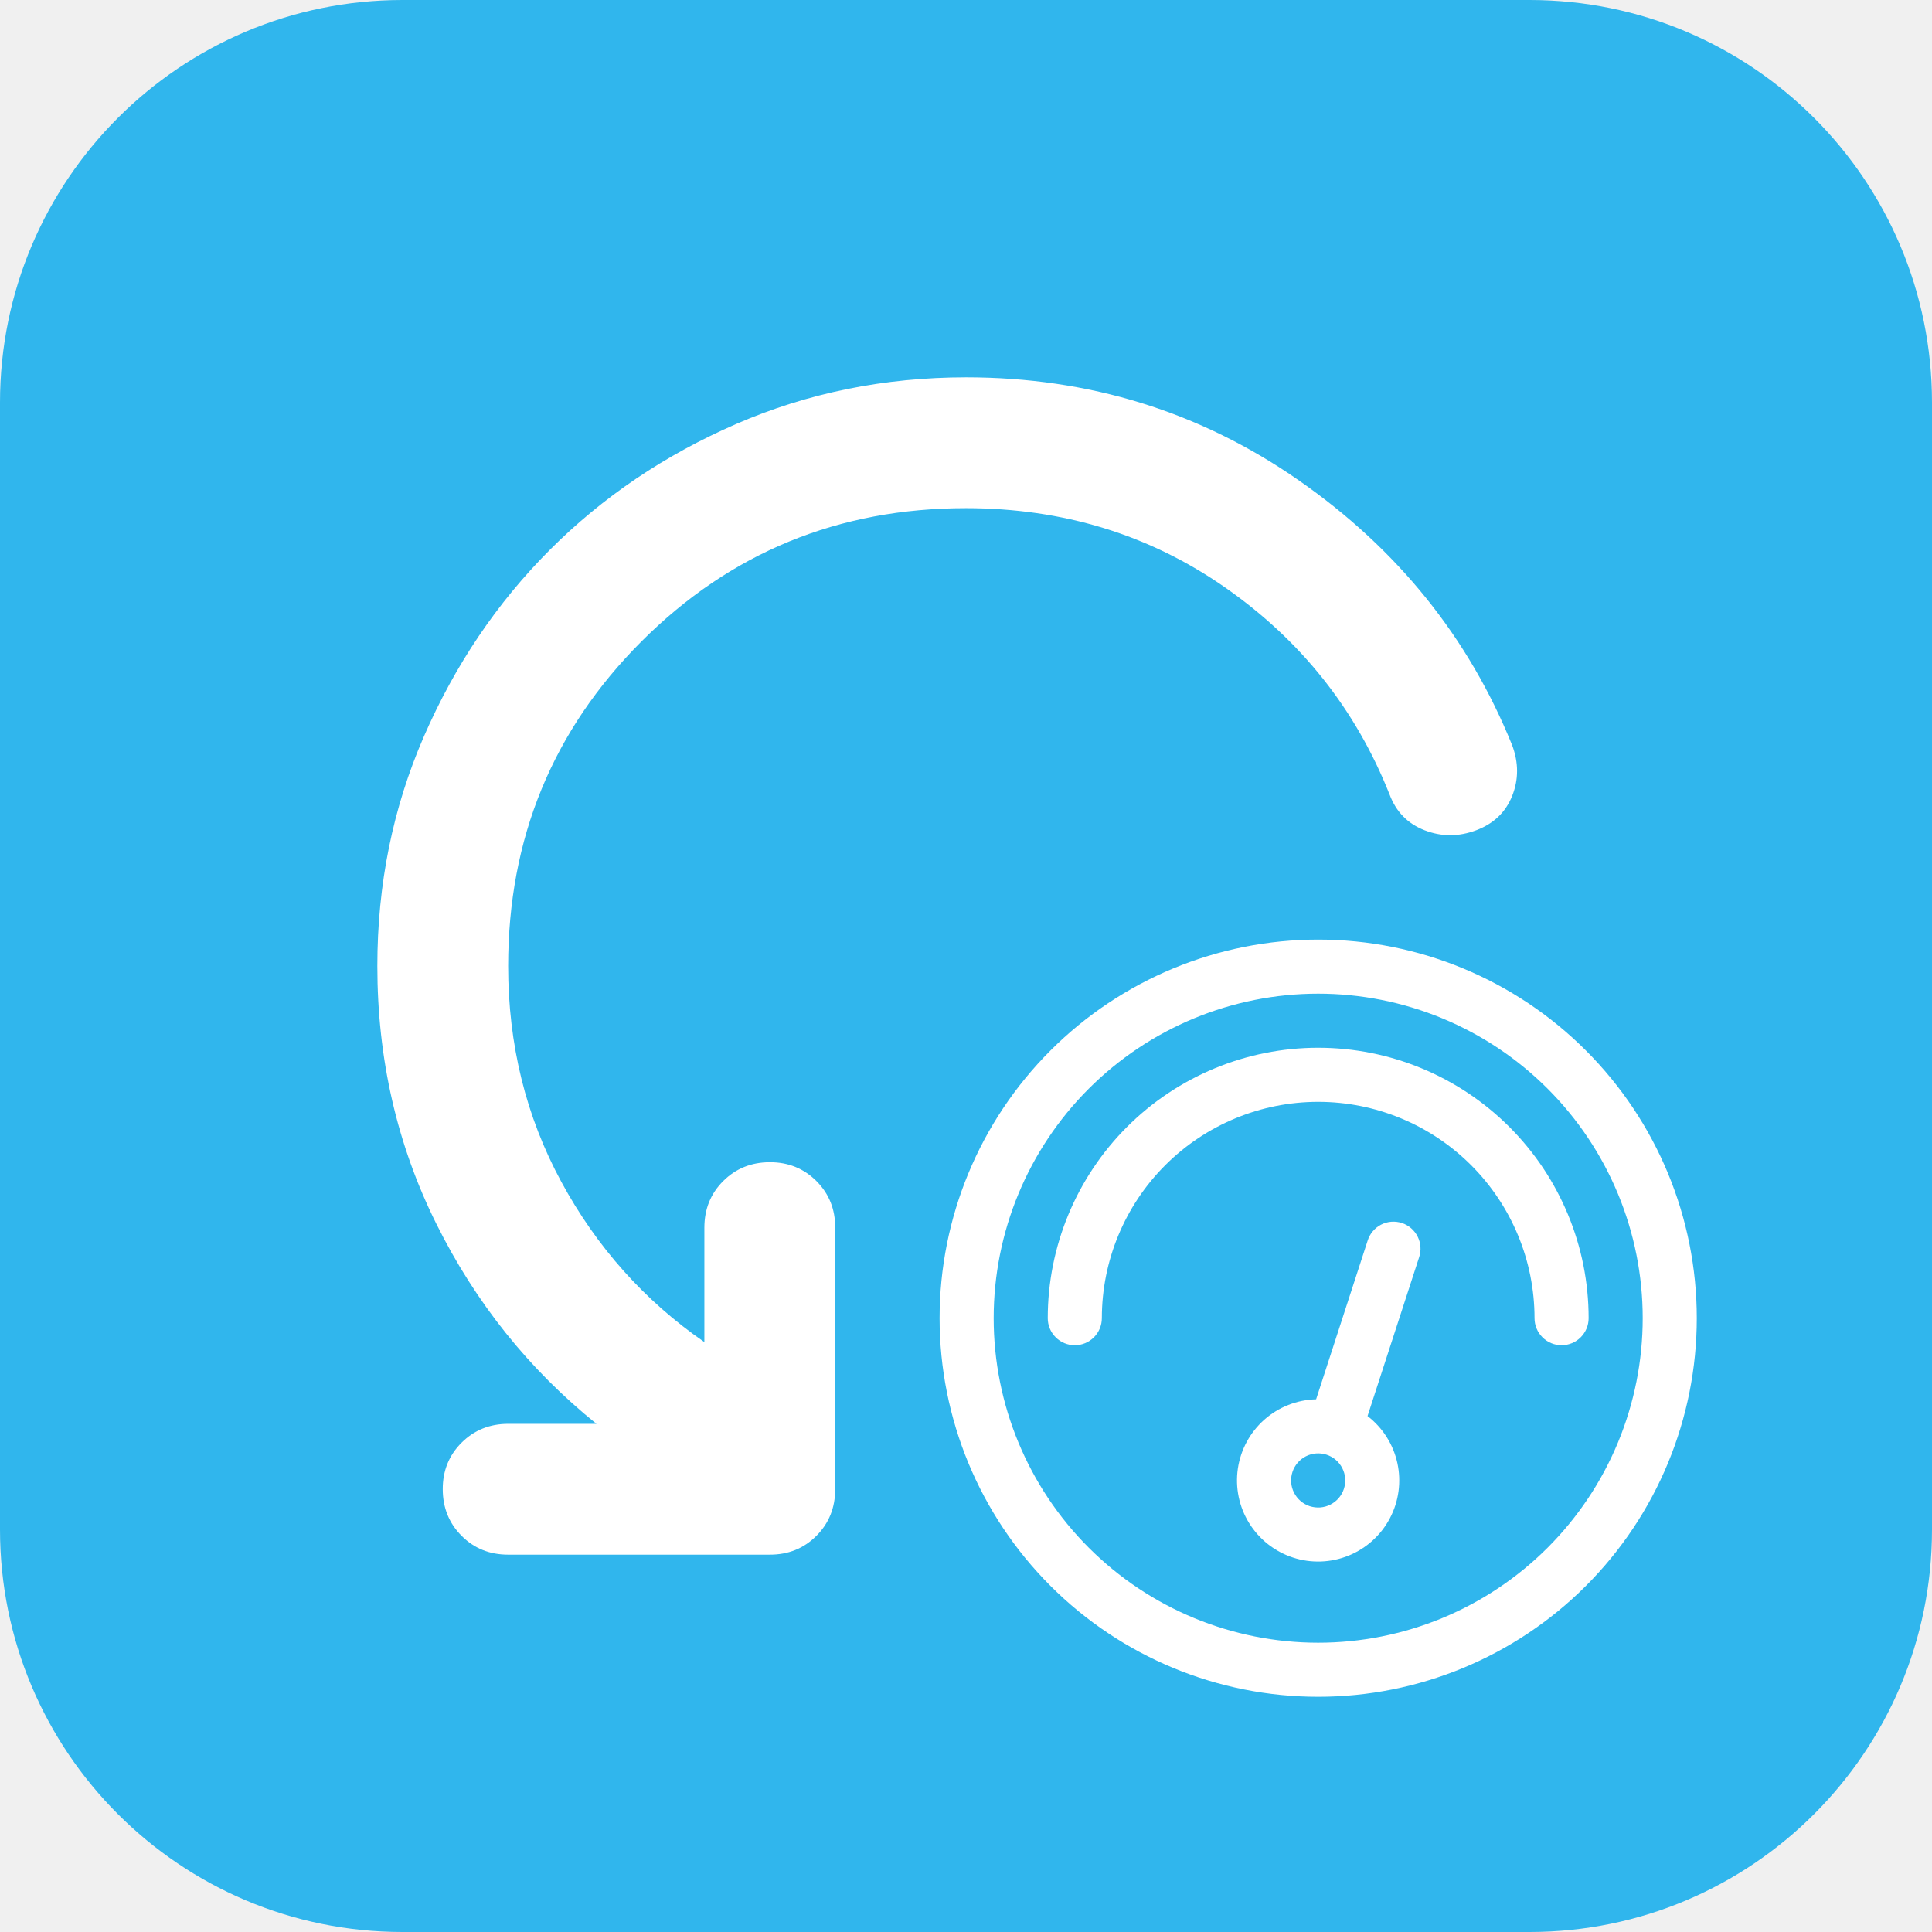
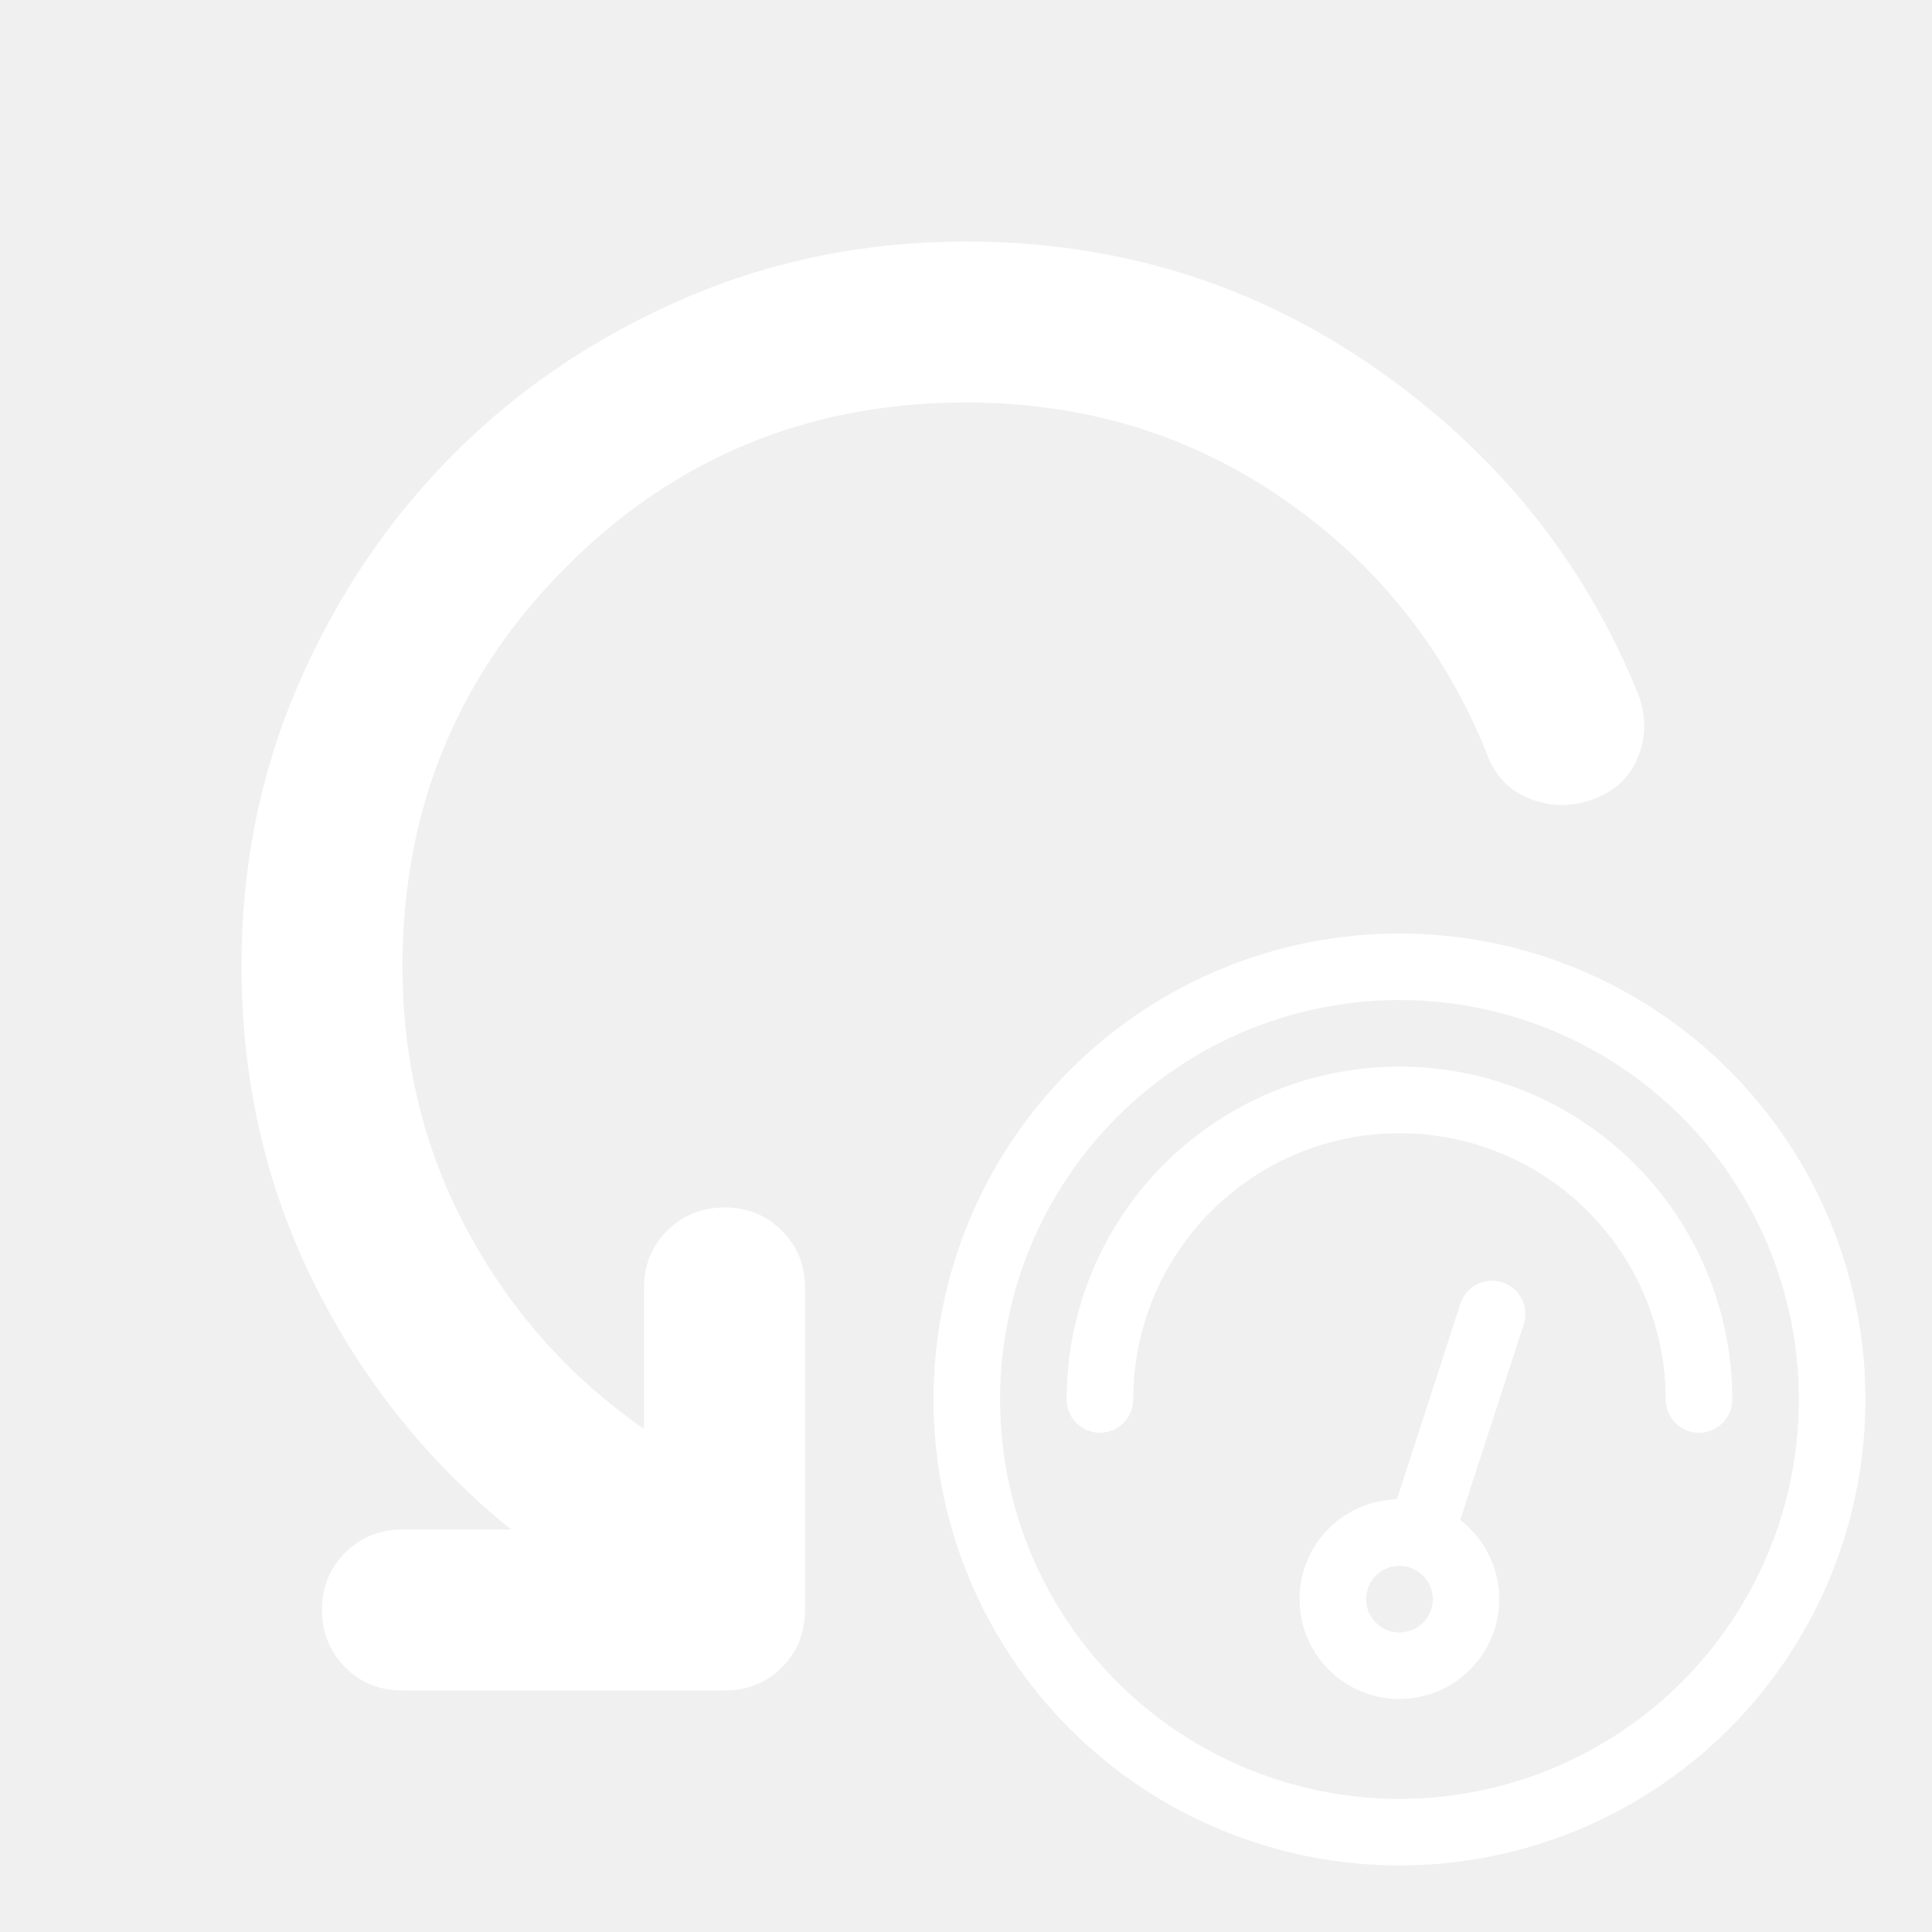
- <svg xmlns="http://www.w3.org/2000/svg" width="96" height="96" viewBox="0 0 96 96" fill="none">
-   <rect width="96" height="96" rx="20" fill="#30B6ED" />
-   <path d="M48 25.25C41.663 25.25 36.287 27.458 31.873 31.873C27.46 36.289 25.252 41.665 25.25 48C25.25 51.9 26.131 55.475 27.892 58.725C29.654 61.975 32.023 64.629 35 66.688V61C35 60.079 35.312 59.308 35.936 58.686C36.56 58.064 37.331 57.752 38.25 57.75C39.169 57.748 39.941 58.06 40.567 58.686C41.193 59.312 41.504 60.084 41.5 61V74C41.5 74.921 41.188 75.693 40.564 76.317C39.94 76.941 39.169 77.252 38.25 77.25H25.25C24.329 77.25 23.558 76.938 22.936 76.314C22.314 75.69 22.002 74.919 22 74C21.998 73.081 22.31 72.31 22.936 71.686C23.562 71.062 24.334 70.75 25.25 70.75H29.637C26.279 68.042 23.625 64.725 21.675 60.798C19.725 56.873 18.75 52.606 18.75 48C18.75 43.938 19.522 40.133 21.067 36.586C22.612 33.039 24.696 29.952 27.32 27.323C29.944 24.695 33.032 22.61 36.583 21.067C40.134 19.525 43.94 18.752 48 18.75C54.121 18.75 59.633 20.456 64.536 23.869C69.439 27.281 72.973 31.669 75.138 37.031C75.463 37.898 75.463 38.737 75.138 39.55C74.812 40.362 74.217 40.931 73.35 41.256C72.483 41.581 71.63 41.581 70.789 41.256C69.948 40.931 69.367 40.335 69.044 39.469C67.365 35.244 64.642 31.818 60.877 29.192C57.111 26.566 52.819 25.252 48 25.25Z" fill="white" />
-   <path d="M65.5 81.625C67.618 81.625 69.714 81.208 71.671 80.398C73.627 79.587 75.405 78.399 76.902 76.902C78.399 75.405 79.587 73.627 80.398 71.671C81.208 69.714 81.625 67.618 81.625 65.5C81.625 63.382 81.208 61.286 80.398 59.329C79.587 57.373 78.399 55.595 76.902 54.098C75.405 52.601 73.627 51.413 71.671 50.602C69.714 49.792 67.618 49.375 65.5 49.375C61.223 49.375 57.122 51.074 54.098 54.098C51.074 57.122 49.375 61.223 49.375 65.5C49.375 69.777 51.074 73.878 54.098 76.902C57.122 79.926 61.223 81.625 65.5 81.625ZM65.5 84.312C60.511 84.312 55.726 82.331 52.198 78.802C48.669 75.274 46.688 70.489 46.688 65.5C46.688 60.511 48.669 55.726 52.198 52.198C55.726 48.669 60.511 46.688 65.5 46.688C70.489 46.688 75.274 48.669 78.802 52.198C82.331 55.726 84.312 60.511 84.312 65.5C84.312 70.489 82.331 75.274 78.802 78.802C75.274 82.331 70.489 84.312 65.5 84.312Z" fill="white" />
-   <path d="M52.062 65.5C52.062 61.936 53.478 58.518 55.998 55.998C58.518 53.478 61.936 52.062 65.5 52.062C69.064 52.062 72.482 53.478 75.002 55.998C77.522 58.518 78.938 61.936 78.938 65.5C78.938 65.856 78.796 66.198 78.544 66.45C78.292 66.702 77.95 66.844 77.594 66.844C77.237 66.844 76.896 66.702 76.644 66.45C76.392 66.198 76.25 65.856 76.25 65.5C76.25 62.649 75.117 59.915 73.101 57.899C71.085 55.883 68.351 54.75 65.5 54.75C62.649 54.75 59.915 55.883 57.899 57.899C55.883 59.915 54.75 62.649 54.75 65.5C54.75 65.856 54.608 66.198 54.356 66.45C54.104 66.702 53.763 66.844 53.406 66.844C53.05 66.844 52.708 66.702 52.456 66.45C52.204 66.198 52.062 65.856 52.062 65.5Z" fill="white" />
-   <path d="M67.953 70.364C68.707 70.944 69.232 71.771 69.435 72.7C69.638 73.629 69.507 74.6 69.063 75.441C68.62 76.282 67.893 76.939 67.012 77.297C66.131 77.654 65.152 77.689 64.248 77.394C63.344 77.099 62.573 76.494 62.072 75.686C61.57 74.878 61.371 73.919 61.508 72.978C61.646 72.037 62.111 71.175 62.823 70.544C63.535 69.914 64.446 69.555 65.397 69.531L67.958 61.646C68.011 61.476 68.097 61.319 68.212 61.183C68.326 61.047 68.466 60.935 68.624 60.853C68.782 60.772 68.954 60.722 69.132 60.708C69.309 60.694 69.487 60.715 69.656 60.769C69.825 60.824 69.981 60.912 70.116 61.028C70.251 61.144 70.361 61.285 70.441 61.444C70.521 61.603 70.569 61.776 70.581 61.953C70.594 62.13 70.571 62.308 70.514 62.477L67.953 70.362V70.364ZM65.083 74.842C65.251 74.896 65.428 74.917 65.604 74.904C65.78 74.89 65.952 74.842 66.109 74.761C66.267 74.681 66.407 74.571 66.522 74.437C66.636 74.302 66.724 74.147 66.778 73.979C66.833 73.811 66.854 73.634 66.841 73.458C66.827 73.282 66.778 73.11 66.698 72.952C66.618 72.795 66.508 72.655 66.374 72.54C66.239 72.425 66.084 72.338 65.916 72.283C65.576 72.173 65.207 72.201 64.889 72.363C64.571 72.525 64.33 72.807 64.22 73.146C64.109 73.485 64.138 73.854 64.3 74.172C64.462 74.49 64.743 74.731 65.083 74.842Z" fill="white" />
+ <svg xmlns="http://www.w3.org/2000/svg" width="78" height="78" viewBox="0 0 78 78" fill="none">
+   <path d="M39 16.25C32.663 16.25 27.287 18.458 22.873 22.873C18.46 27.289 16.252 32.665 16.25 39C16.25 42.9 17.131 46.475 18.892 49.725C20.654 52.975 23.023 55.629 26 57.688V52C26 51.079 26.312 50.308 26.936 49.686C27.56 49.064 28.331 48.752 29.25 48.75C30.169 48.748 30.941 49.06 31.567 49.686C32.193 50.312 32.504 51.084 32.5 52V65C32.5 65.921 32.188 66.693 31.564 67.317C30.94 67.941 30.169 68.252 29.25 68.25H16.25C15.329 68.25 14.558 67.938 13.936 67.314C13.314 66.69 13.002 65.919 13 65C12.998 64.081 13.31 63.31 13.936 62.686C14.562 62.062 15.334 61.75 16.25 61.75H20.637C17.279 59.042 14.625 55.724 12.675 51.798C10.725 47.873 9.75 43.606 9.75 39C9.75 34.938 10.522 31.133 12.067 27.586C13.612 24.039 15.696 20.952 18.32 18.323C20.944 15.695 24.032 13.61 27.583 12.067C31.134 10.525 34.94 9.752 39 9.75C45.121 9.75 50.633 11.456 55.536 14.869C60.439 18.281 63.973 22.669 66.138 28.031C66.463 28.898 66.463 29.738 66.138 30.55C65.812 31.363 65.217 31.931 64.35 32.256C63.483 32.581 62.63 32.581 61.789 32.256C60.948 31.931 60.367 31.335 60.044 30.469C58.365 26.244 55.642 22.818 51.877 20.192C48.111 17.566 43.819 16.252 39 16.25Z" fill="white" />
+   <path d="M56.5 72.625C58.618 72.625 60.714 72.208 62.671 71.398C64.627 70.587 66.405 69.399 67.902 67.902C69.399 66.405 70.587 64.627 71.398 62.671C72.208 60.714 72.625 58.618 72.625 56.5C72.625 54.382 72.208 52.286 71.398 50.329C70.587 48.373 69.399 46.595 67.902 45.098C66.405 43.601 64.627 42.413 62.671 41.602C60.714 40.792 58.618 40.375 56.5 40.375C52.223 40.375 48.122 42.074 45.098 45.098C42.074 48.122 40.375 52.223 40.375 56.5C40.375 60.777 42.074 64.878 45.098 67.902C48.122 70.926 52.223 72.625 56.5 72.625ZM56.5 75.312C51.511 75.312 46.726 73.331 43.198 69.802C39.669 66.274 37.688 61.489 37.688 56.5C37.688 51.511 39.669 46.726 43.198 43.198C46.726 39.669 51.511 37.688 56.5 37.688C61.489 37.688 66.274 39.669 69.802 43.198C73.331 46.726 75.312 51.511 75.312 56.5C75.312 61.489 73.331 66.274 69.802 69.802C66.274 73.331 61.489 75.312 56.5 75.312Z" fill="white" />
+   <path d="M43.062 56.5C43.062 52.936 44.478 49.518 46.998 46.998C49.518 44.478 52.936 43.062 56.5 43.062C60.064 43.062 63.482 44.478 66.002 46.998C68.522 49.518 69.938 52.936 69.938 56.5C69.938 56.856 69.796 57.198 69.544 57.45C69.292 57.702 68.95 57.844 68.594 57.844C68.237 57.844 67.896 57.702 67.644 57.45C67.392 57.198 67.25 56.856 67.25 56.5C67.25 53.649 66.117 50.915 64.101 48.899C62.085 46.883 59.351 45.75 56.5 45.75C53.649 45.75 50.915 46.883 48.899 48.899C46.883 50.915 45.75 53.649 45.75 56.5C45.75 56.856 45.608 57.198 45.356 57.45C45.104 57.702 44.763 57.844 44.406 57.844C44.05 57.844 43.708 57.702 43.456 57.45C43.204 57.198 43.062 56.856 43.062 56.5Z" fill="white" />
+   <path d="M58.953 61.364C59.707 61.944 60.232 62.771 60.435 63.7C60.638 64.629 60.507 65.6 60.063 66.441C59.62 67.282 58.893 67.939 58.012 68.297C57.131 68.654 56.152 68.689 55.248 68.394C54.344 68.099 53.573 67.494 53.072 66.686C52.57 65.878 52.371 64.919 52.508 63.978C52.646 63.037 53.111 62.175 53.823 61.544C54.535 60.914 55.446 60.555 56.397 60.531L58.958 52.646C59.011 52.476 59.097 52.319 59.212 52.183C59.326 52.047 59.466 51.935 59.624 51.853C59.782 51.772 59.955 51.722 60.132 51.708C60.309 51.694 60.487 51.715 60.656 51.769C60.825 51.824 60.981 51.912 61.116 52.028C61.251 52.144 61.361 52.285 61.441 52.444C61.521 52.603 61.569 52.776 61.581 52.953C61.594 53.13 61.571 53.308 61.514 53.477L58.953 61.362V61.364ZM56.083 65.842C56.251 65.896 56.428 65.917 56.604 65.904C56.78 65.89 56.952 65.842 57.109 65.761C57.267 65.681 57.407 65.571 57.522 65.437C57.636 65.302 57.724 65.147 57.778 64.979C57.833 64.811 57.854 64.634 57.84 64.458C57.827 64.282 57.778 64.11 57.698 63.952C57.618 63.795 57.508 63.655 57.374 63.54C57.239 63.425 57.084 63.338 56.916 63.283C56.577 63.173 56.207 63.202 55.889 63.363C55.571 63.525 55.33 63.807 55.22 64.146C55.109 64.485 55.138 64.854 55.3 65.172C55.462 65.49 55.743 65.731 56.083 65.842Z" fill="white" />
</svg>
